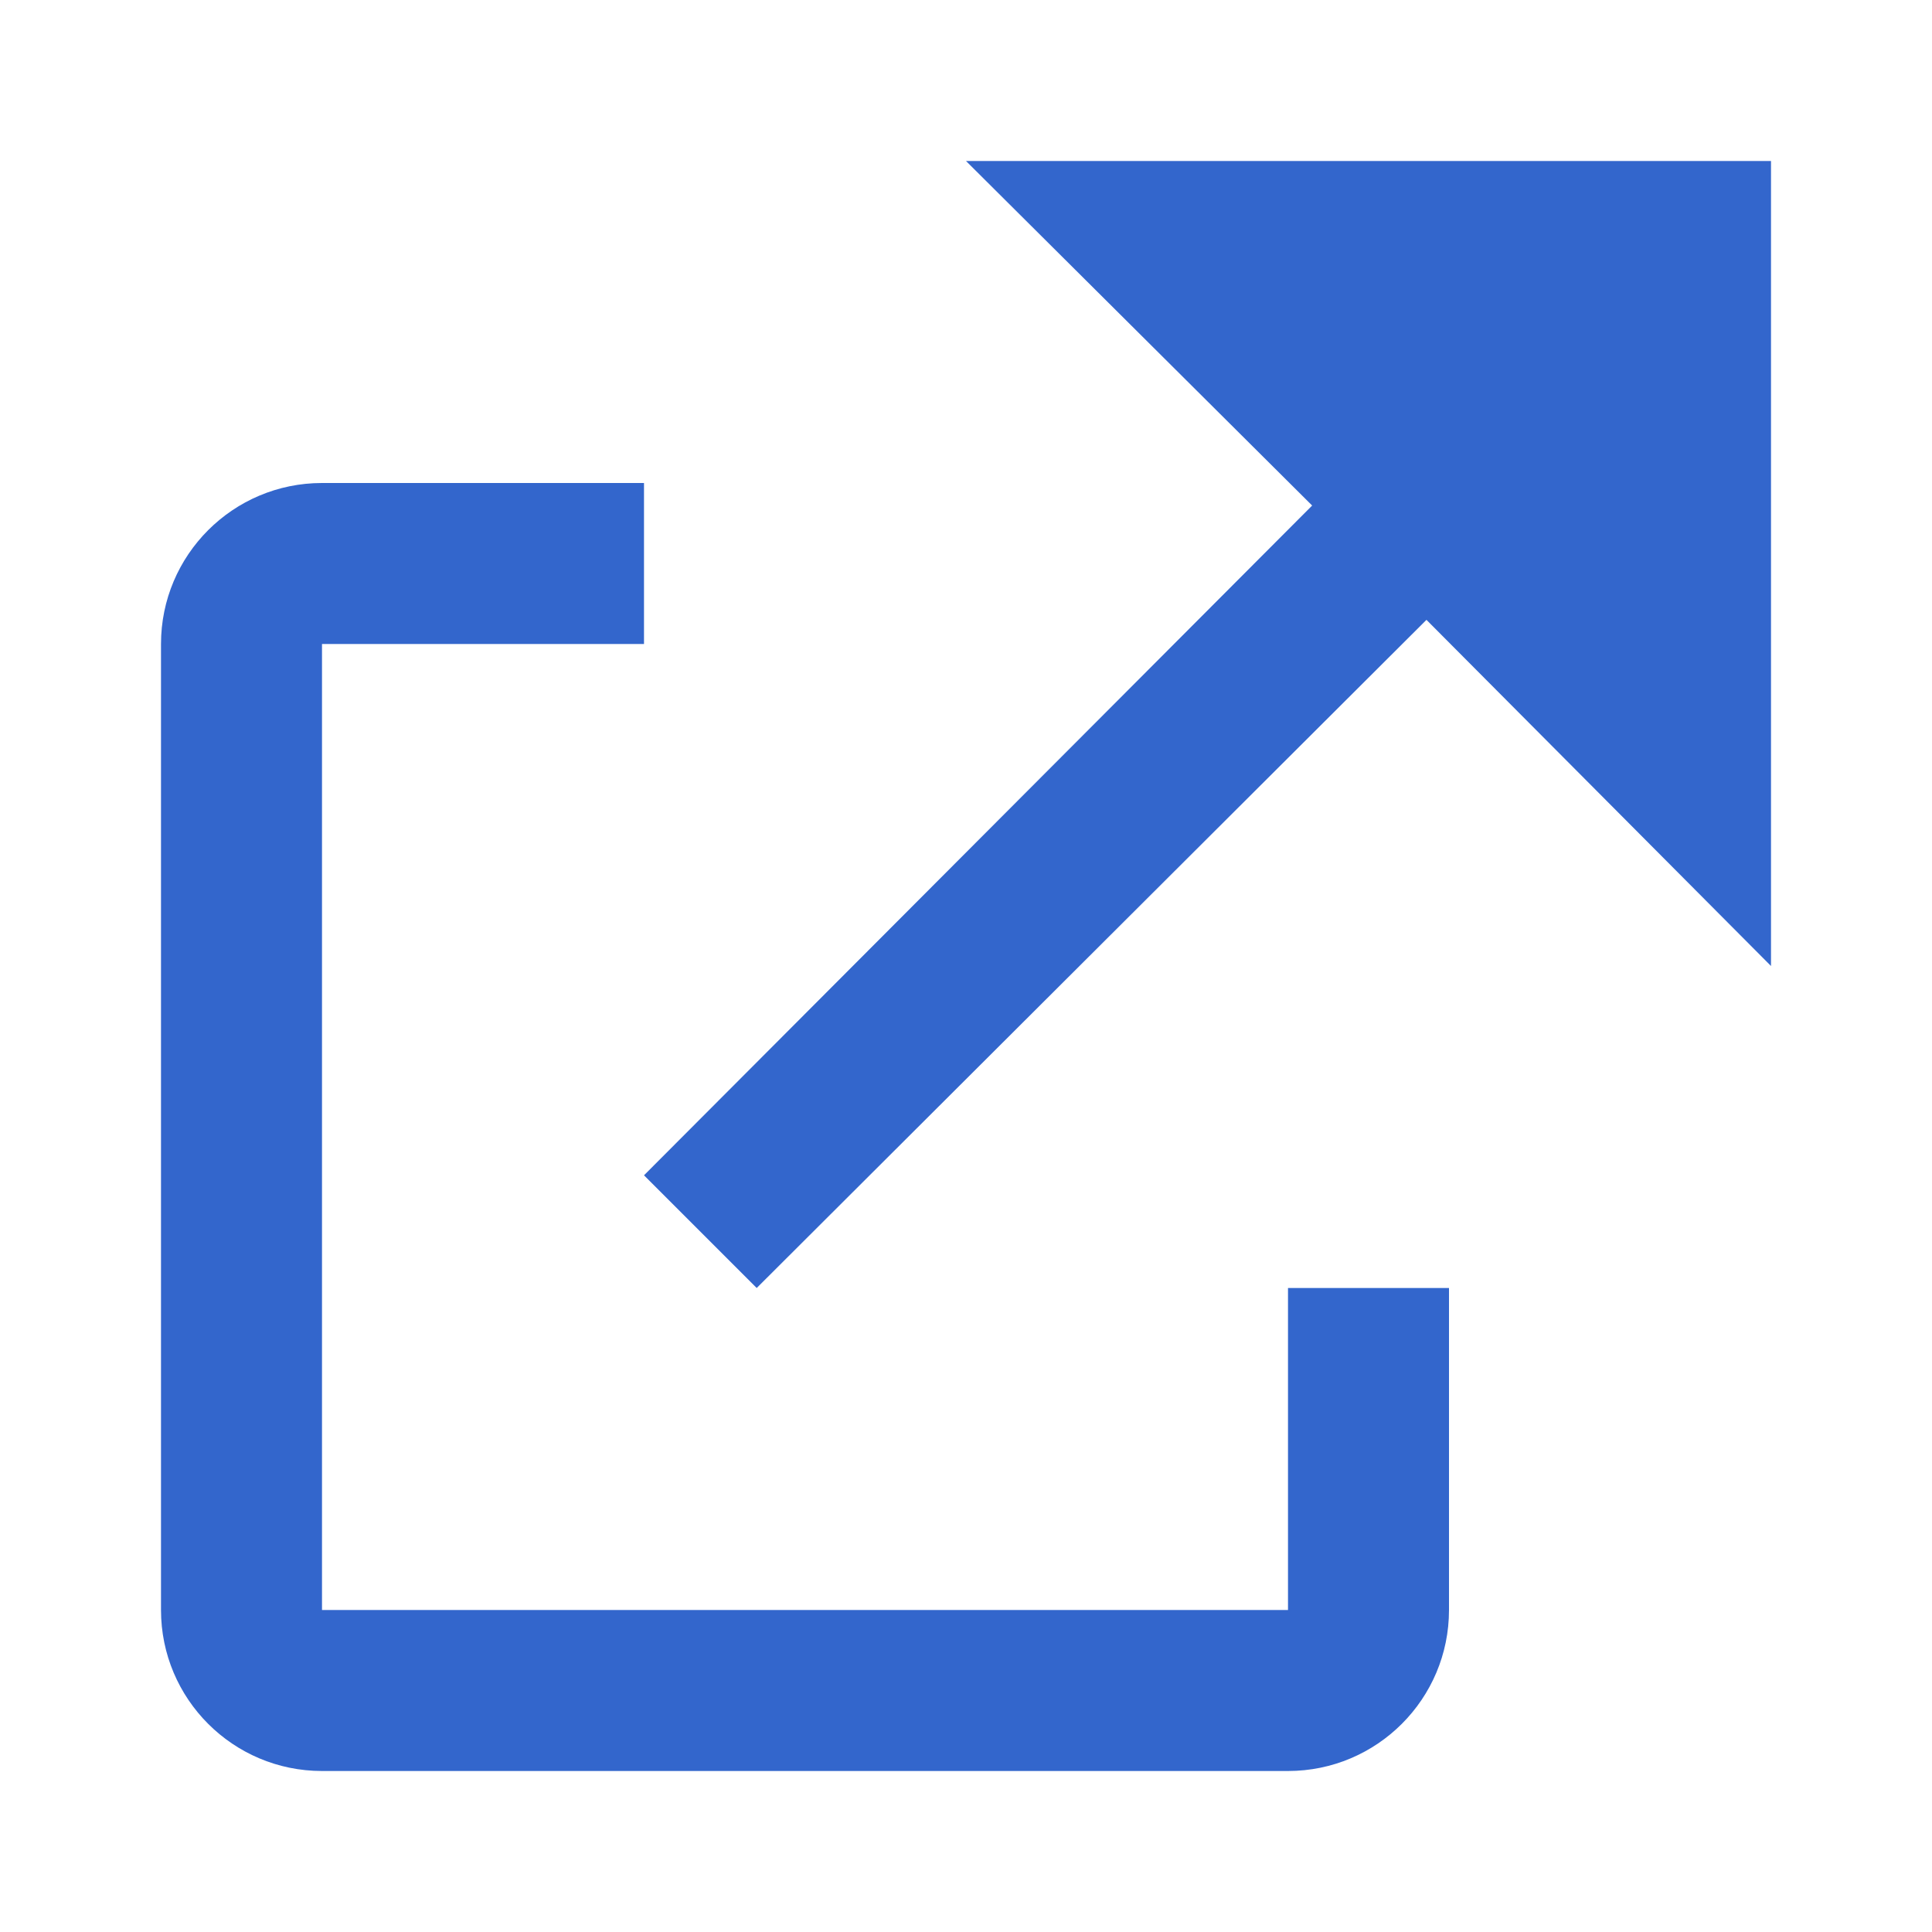
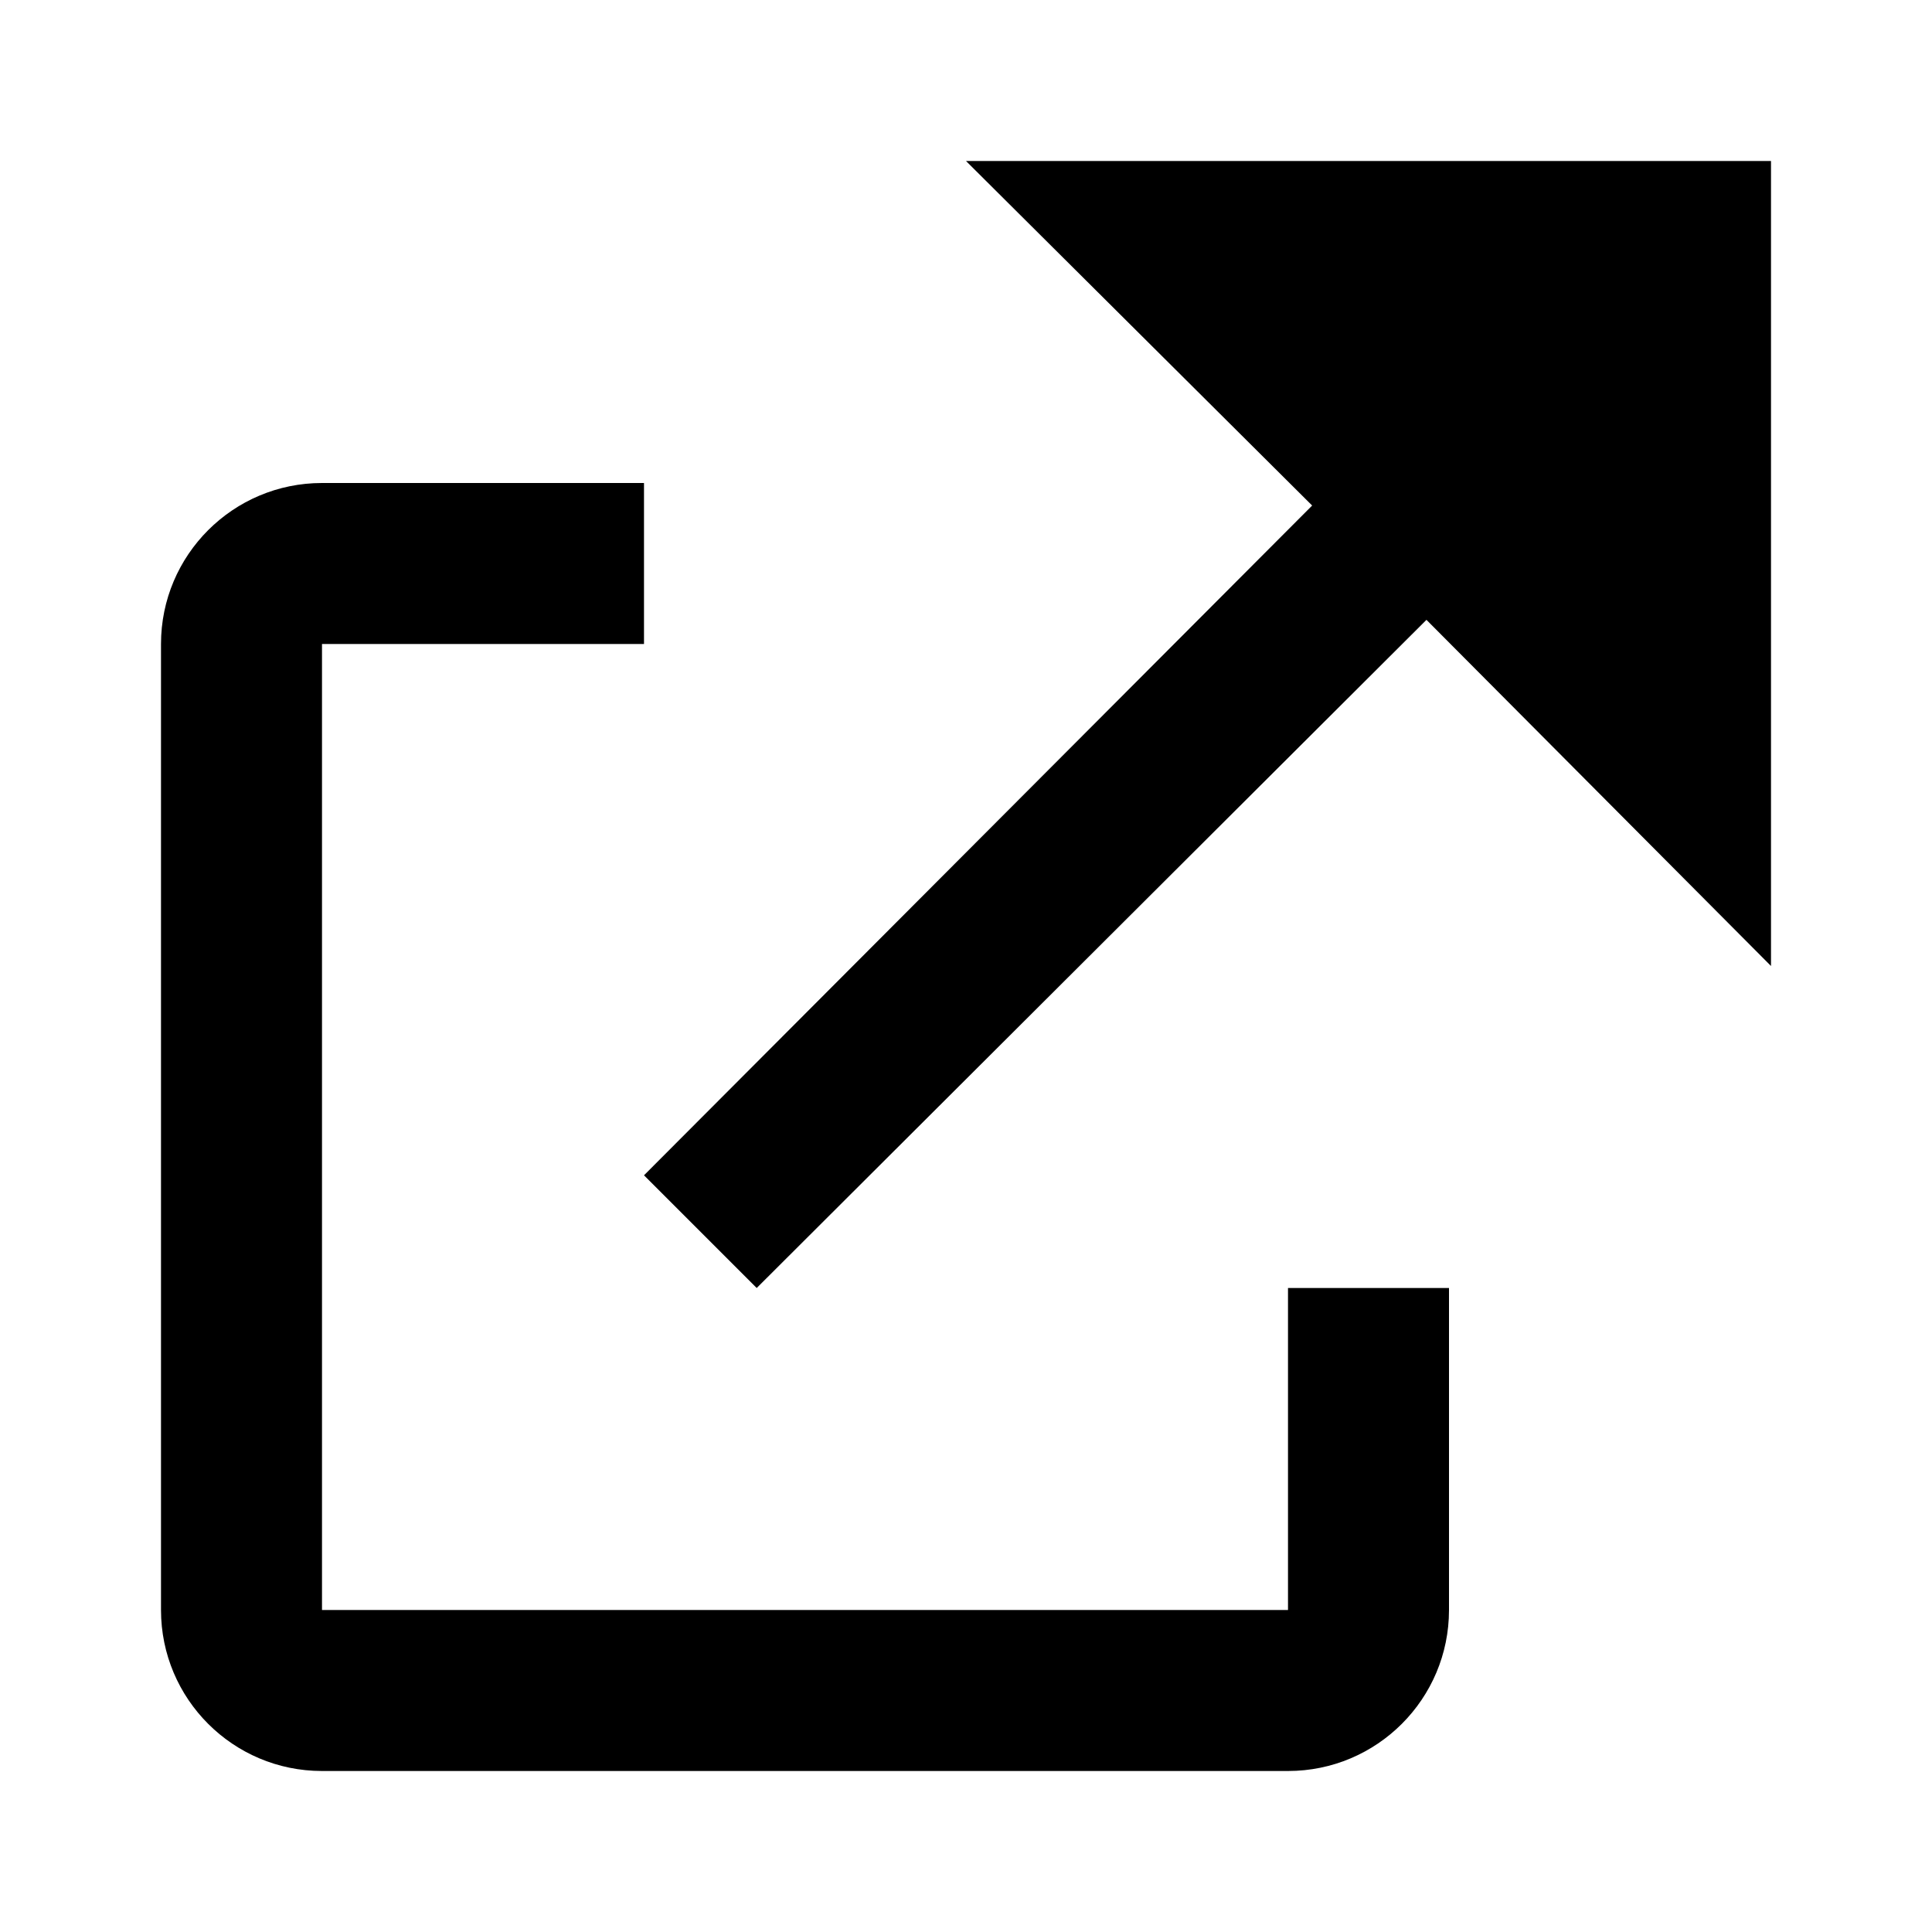
<svg xmlns="http://www.w3.org/2000/svg" width="12" height="12" viewBox="0 0 12 12">
-   <path fill="#36c" d="M6 1h5v5L8.86 3.85 4.7 8 4 7.3l4.15-4.16zM2 3h2v1H2v6h6V8h1v2a1 1 0 0 1-1 1H2a1 1 0 0 1-1-1V4a1 1 0 0 1 1-1" />
+   <path fill="currentColor" d="M6 1h5v5L8.86 3.85 4.7 8 4 7.3l4.15-4.16zM2 3h2v1H2v6h6V8h1v2a1 1 0 0 1-1 1H2a1 1 0 0 1-1-1V4a1 1 0 0 1 1-1" />
</svg>
